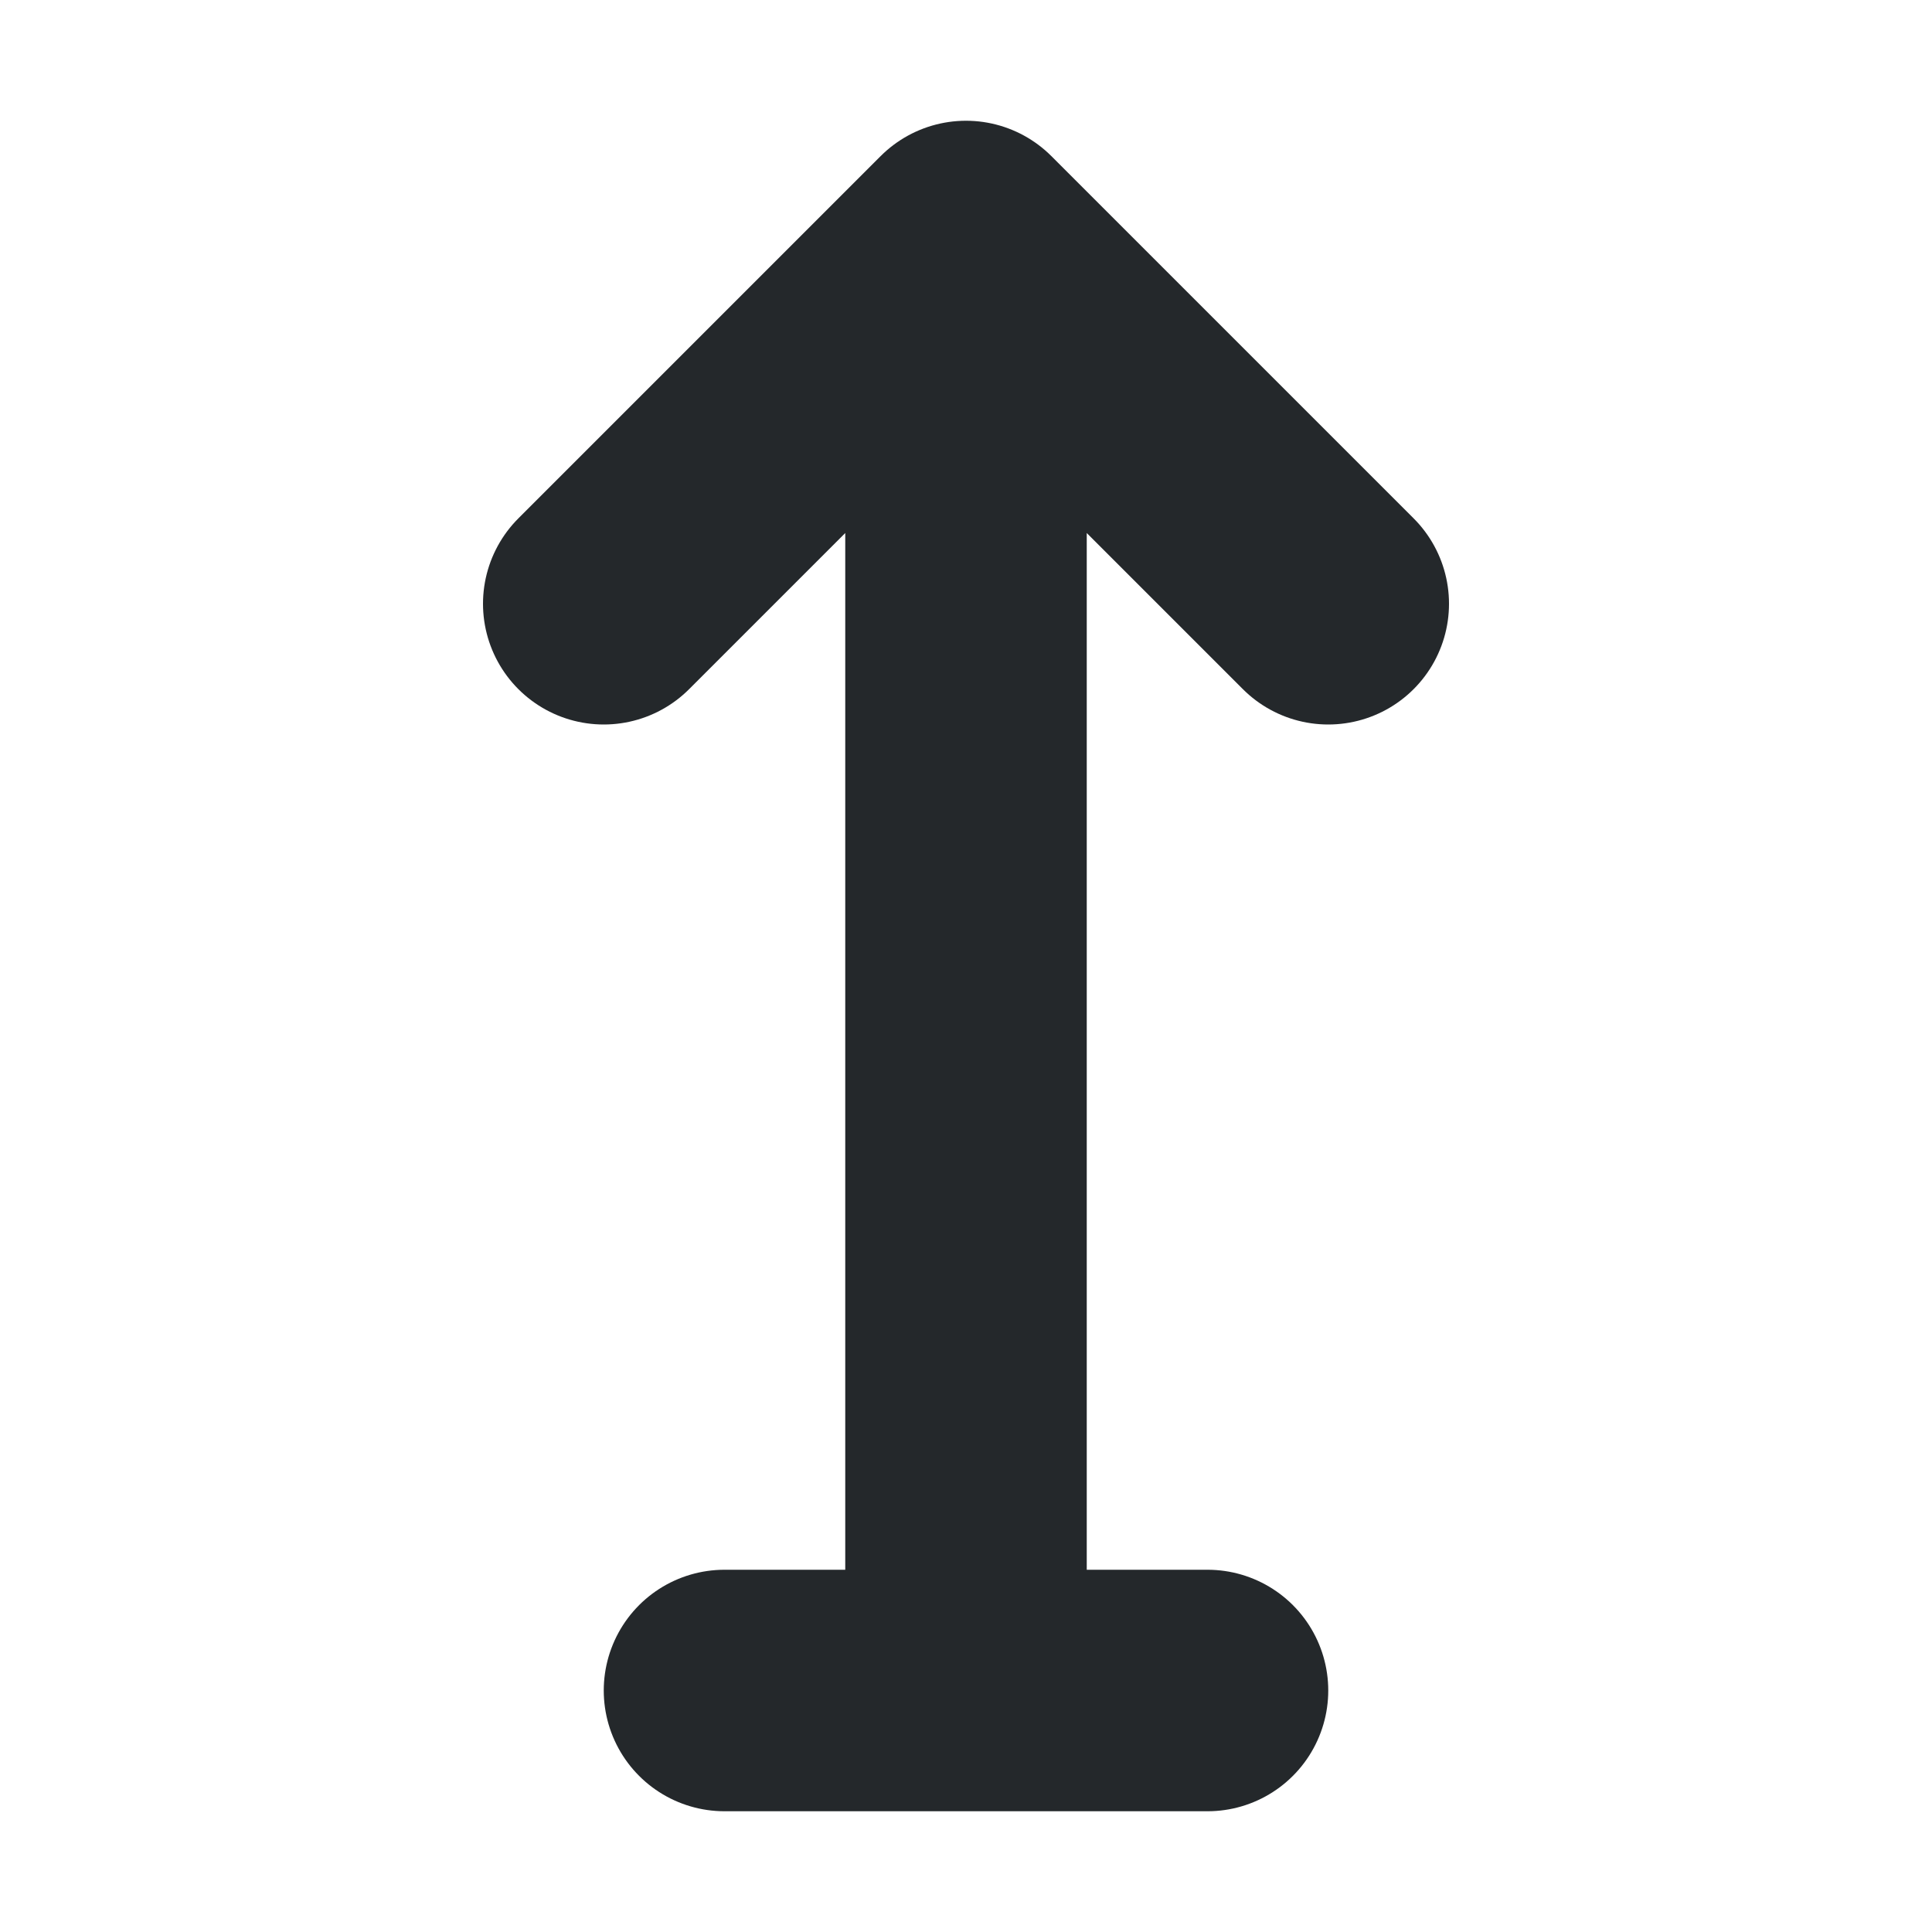
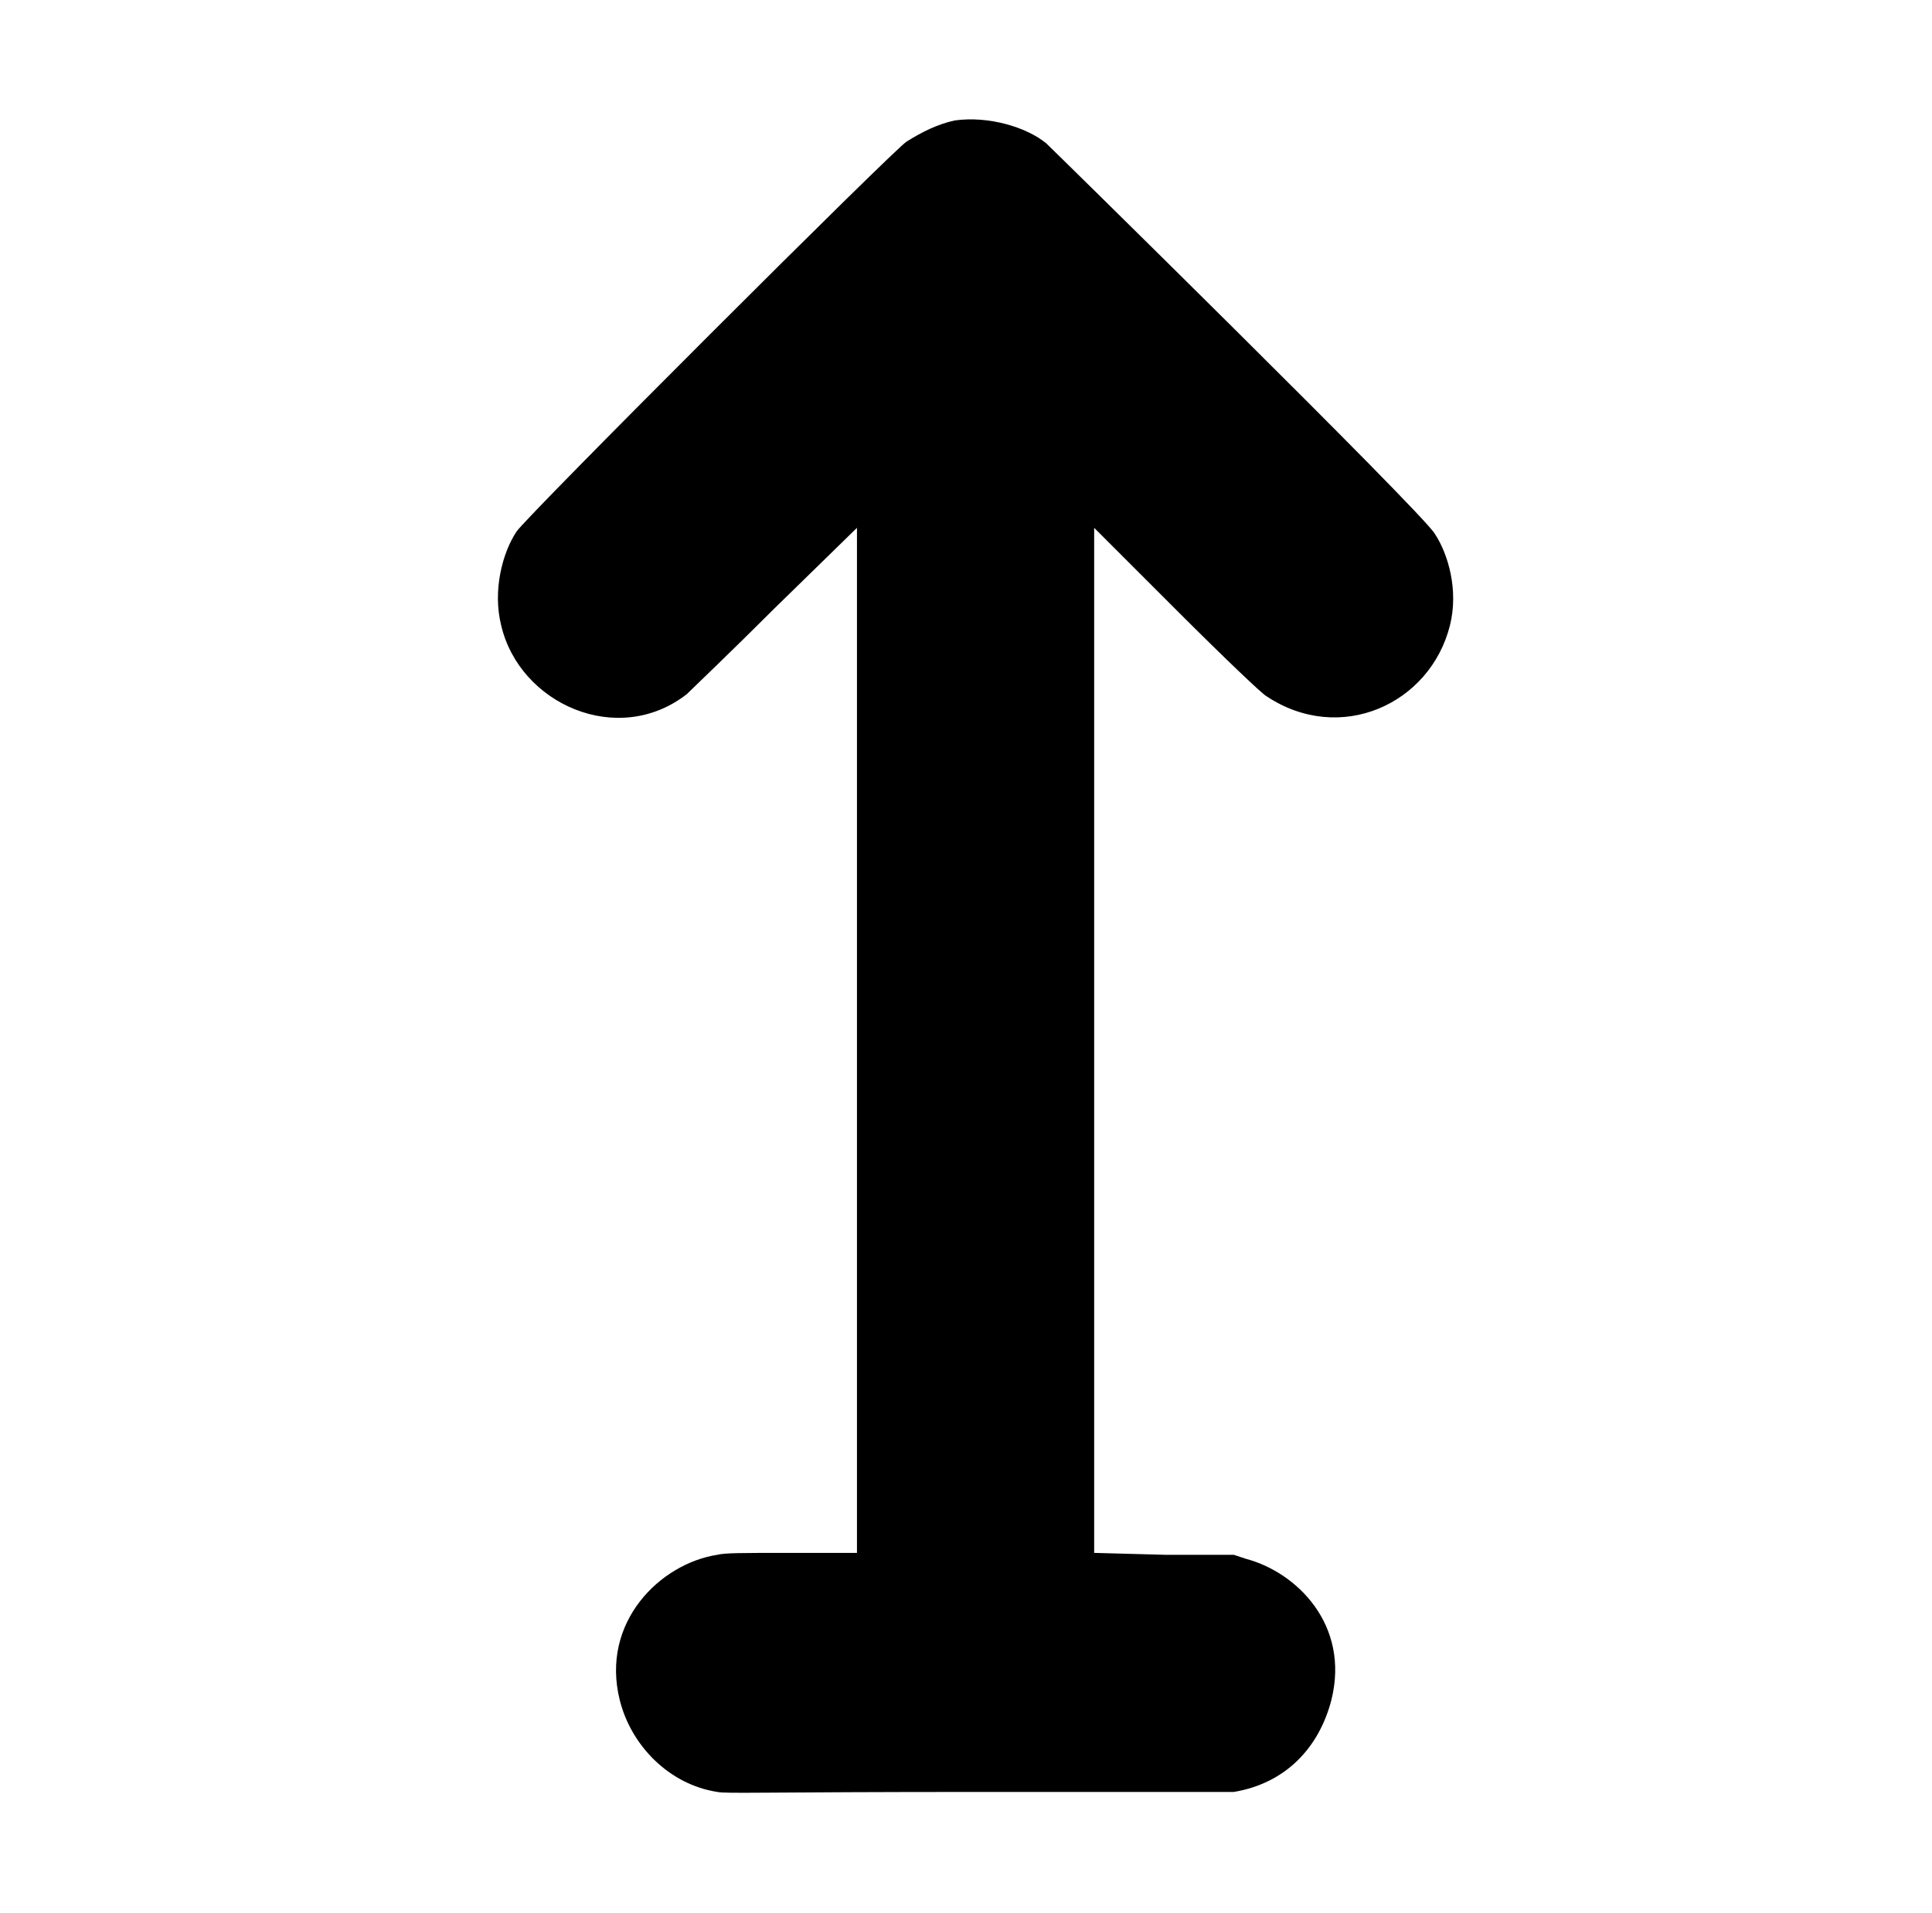
- <svg xmlns="http://www.w3.org/2000/svg" width="16" height="16" viewBox="0 0 16 16" fill="none">
-   <path d="M8 14V2M8 2L11 5M8 2L5 5M6 14H10" stroke="#24282B" stroke-width="2" stroke-linecap="round" stroke-linejoin="round" />
+ <svg xmlns="http://www.w3.org/2000/svg" version="1.1" viewBox="-10 0 1010 1000">
+   <g transform="matrix(1 0 0 -1 0 800)">
+     <path fill="currentColor" d="M489 737c-9 -2 -17 -6 -25 -11c-5.151 -2.575 -199.843 -197.071 -204 -204c-7.242 -10.863 -12.581 -30.675 -8 -49c9.578 -41.048 60.929 -64.055 97 -36c2 2 23 22 46 45l43 42v-536h-34c-27 0 -35 0 -39 -1 c-29.759 -4.578 -61.211 -35.156 -51 -76c5.984 -23.938 25.953 -44.147 51 -48c5 -1 22 0 138 0h132c27.047 4.508 44.478 22.998 51 48c9.825 39.3 -18.049 66.969 -45 74l-6 2h-36l-37 1v536l43 -43c26 -26 45 -44 47 -45 c38.633 -25.755 85.727 -4.094 96 37c4.574 18.296 -0.854 37.281 -8 48c-6.979 11.631 -202.552 203.701 -203 204c-10.116 8.43 -30.173 14.547 -48 12z" />
+   </g>
</svg>
